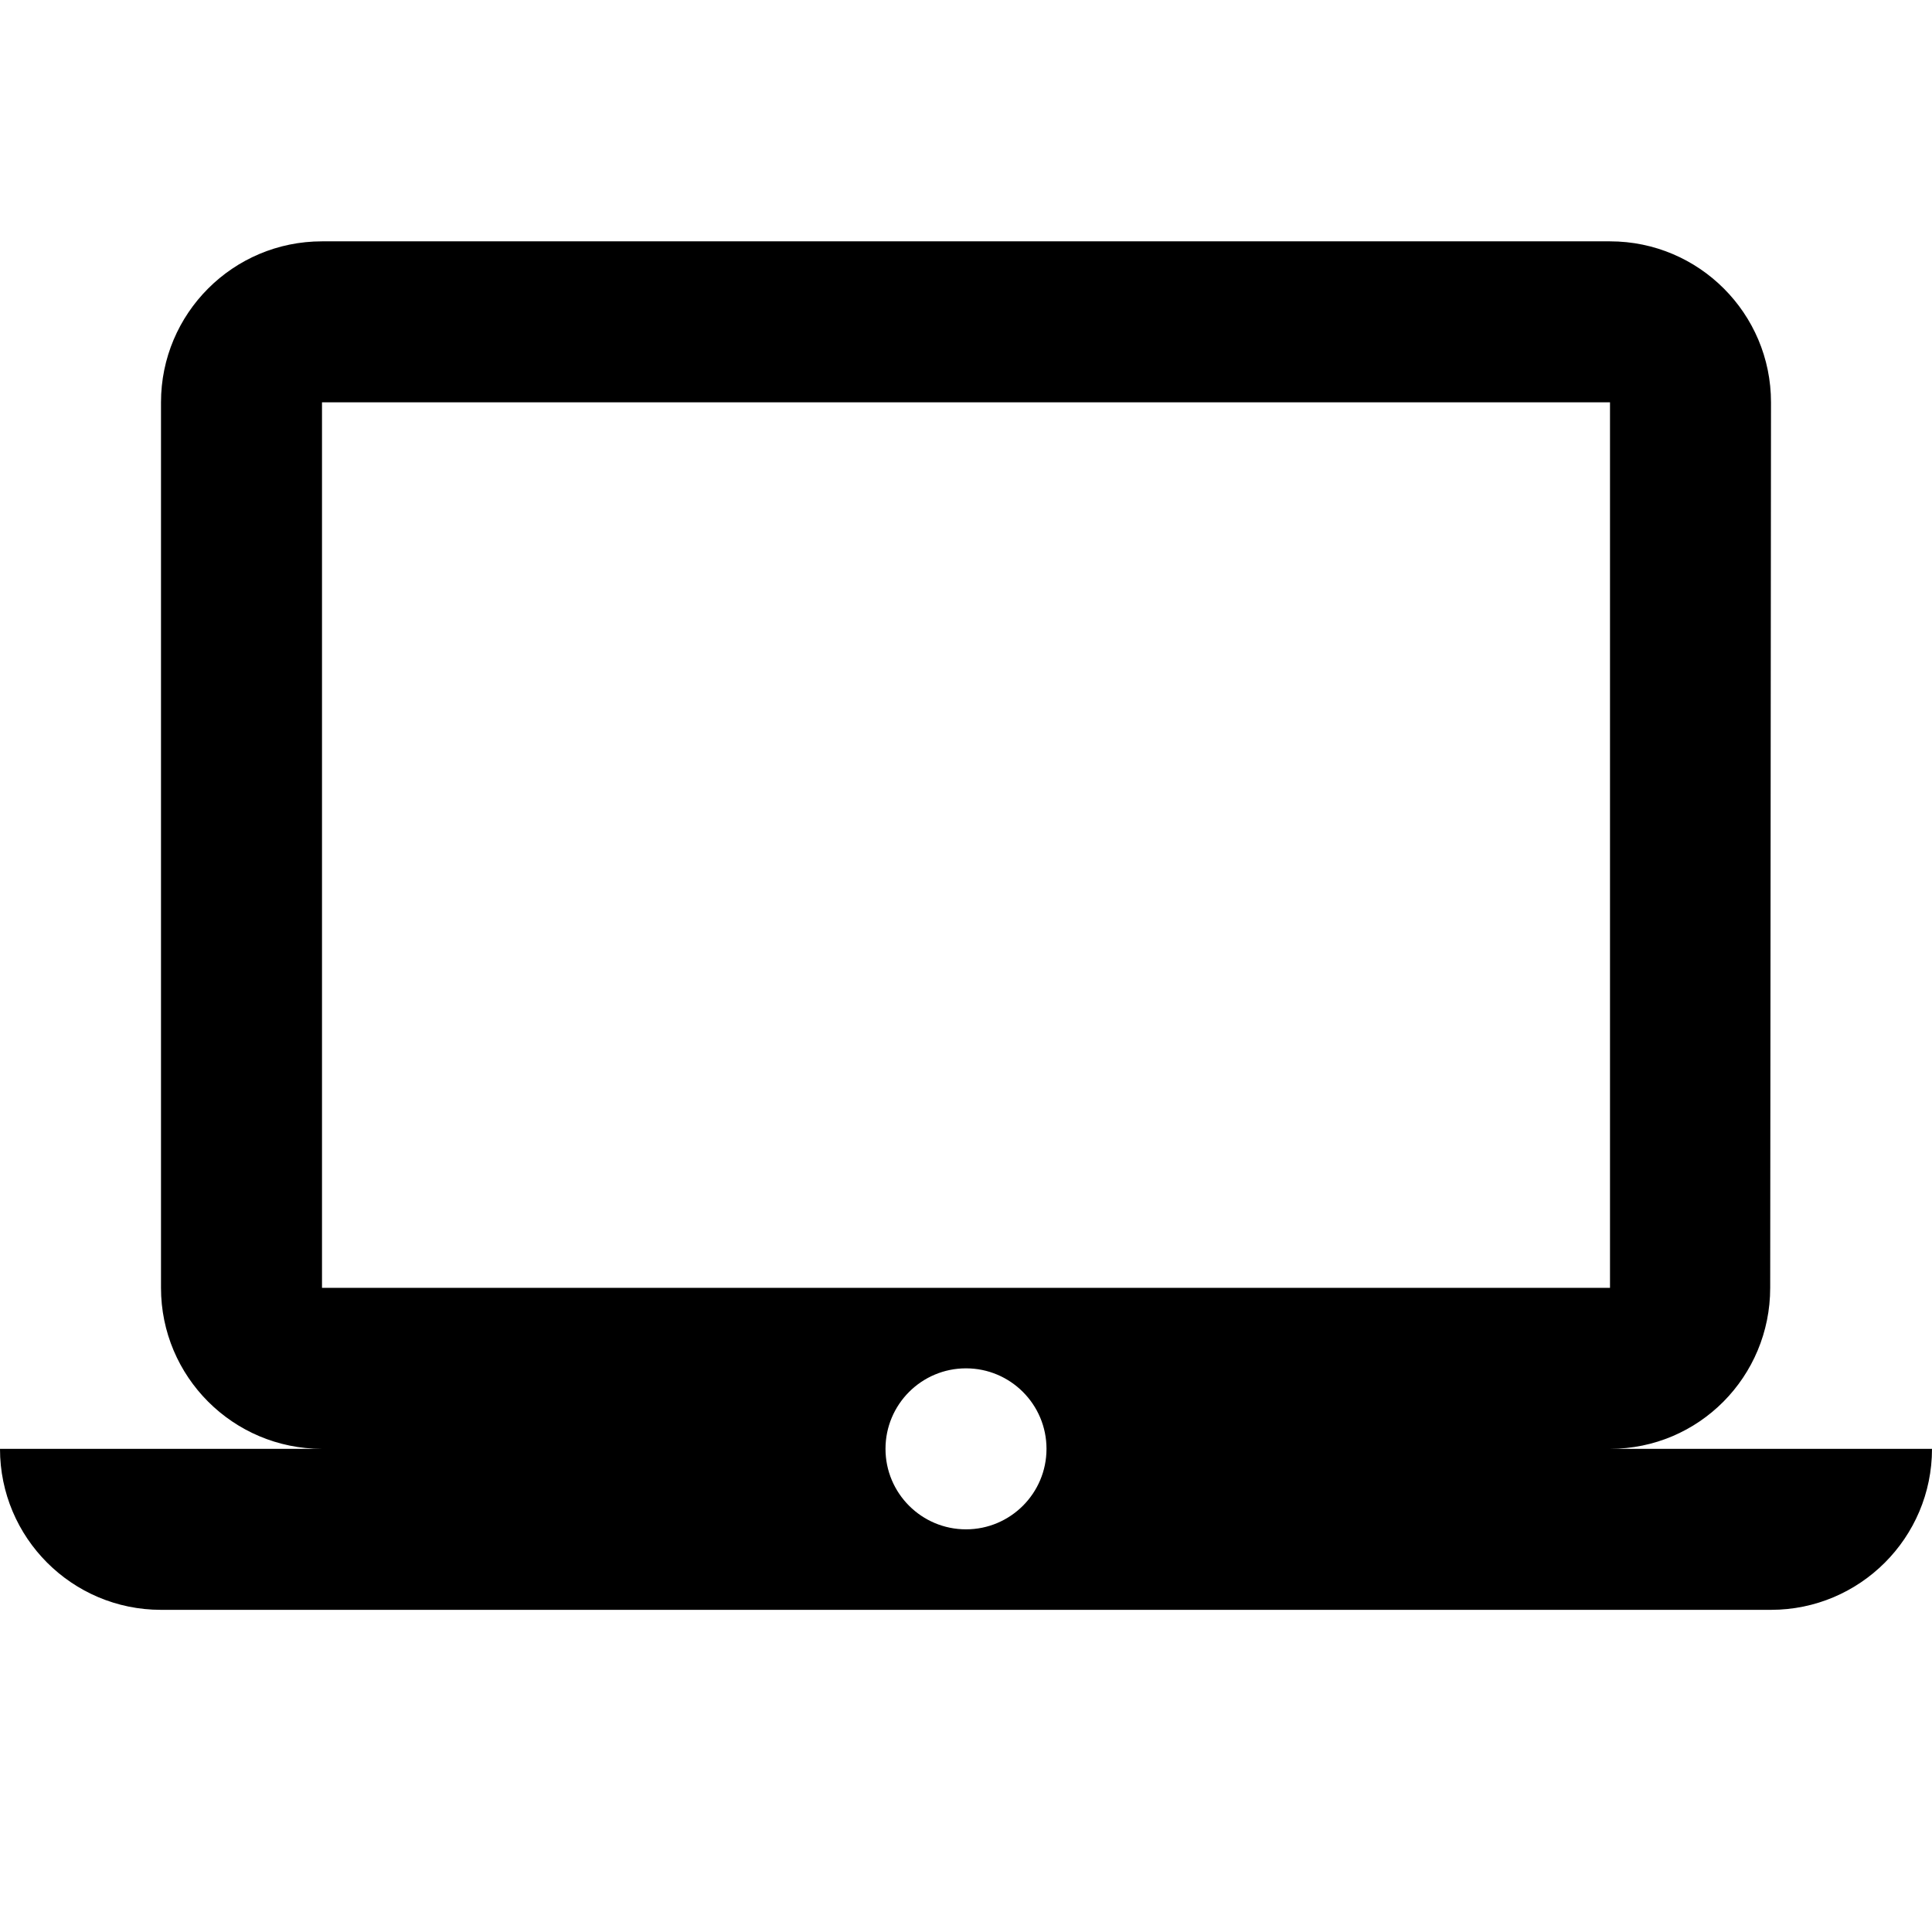
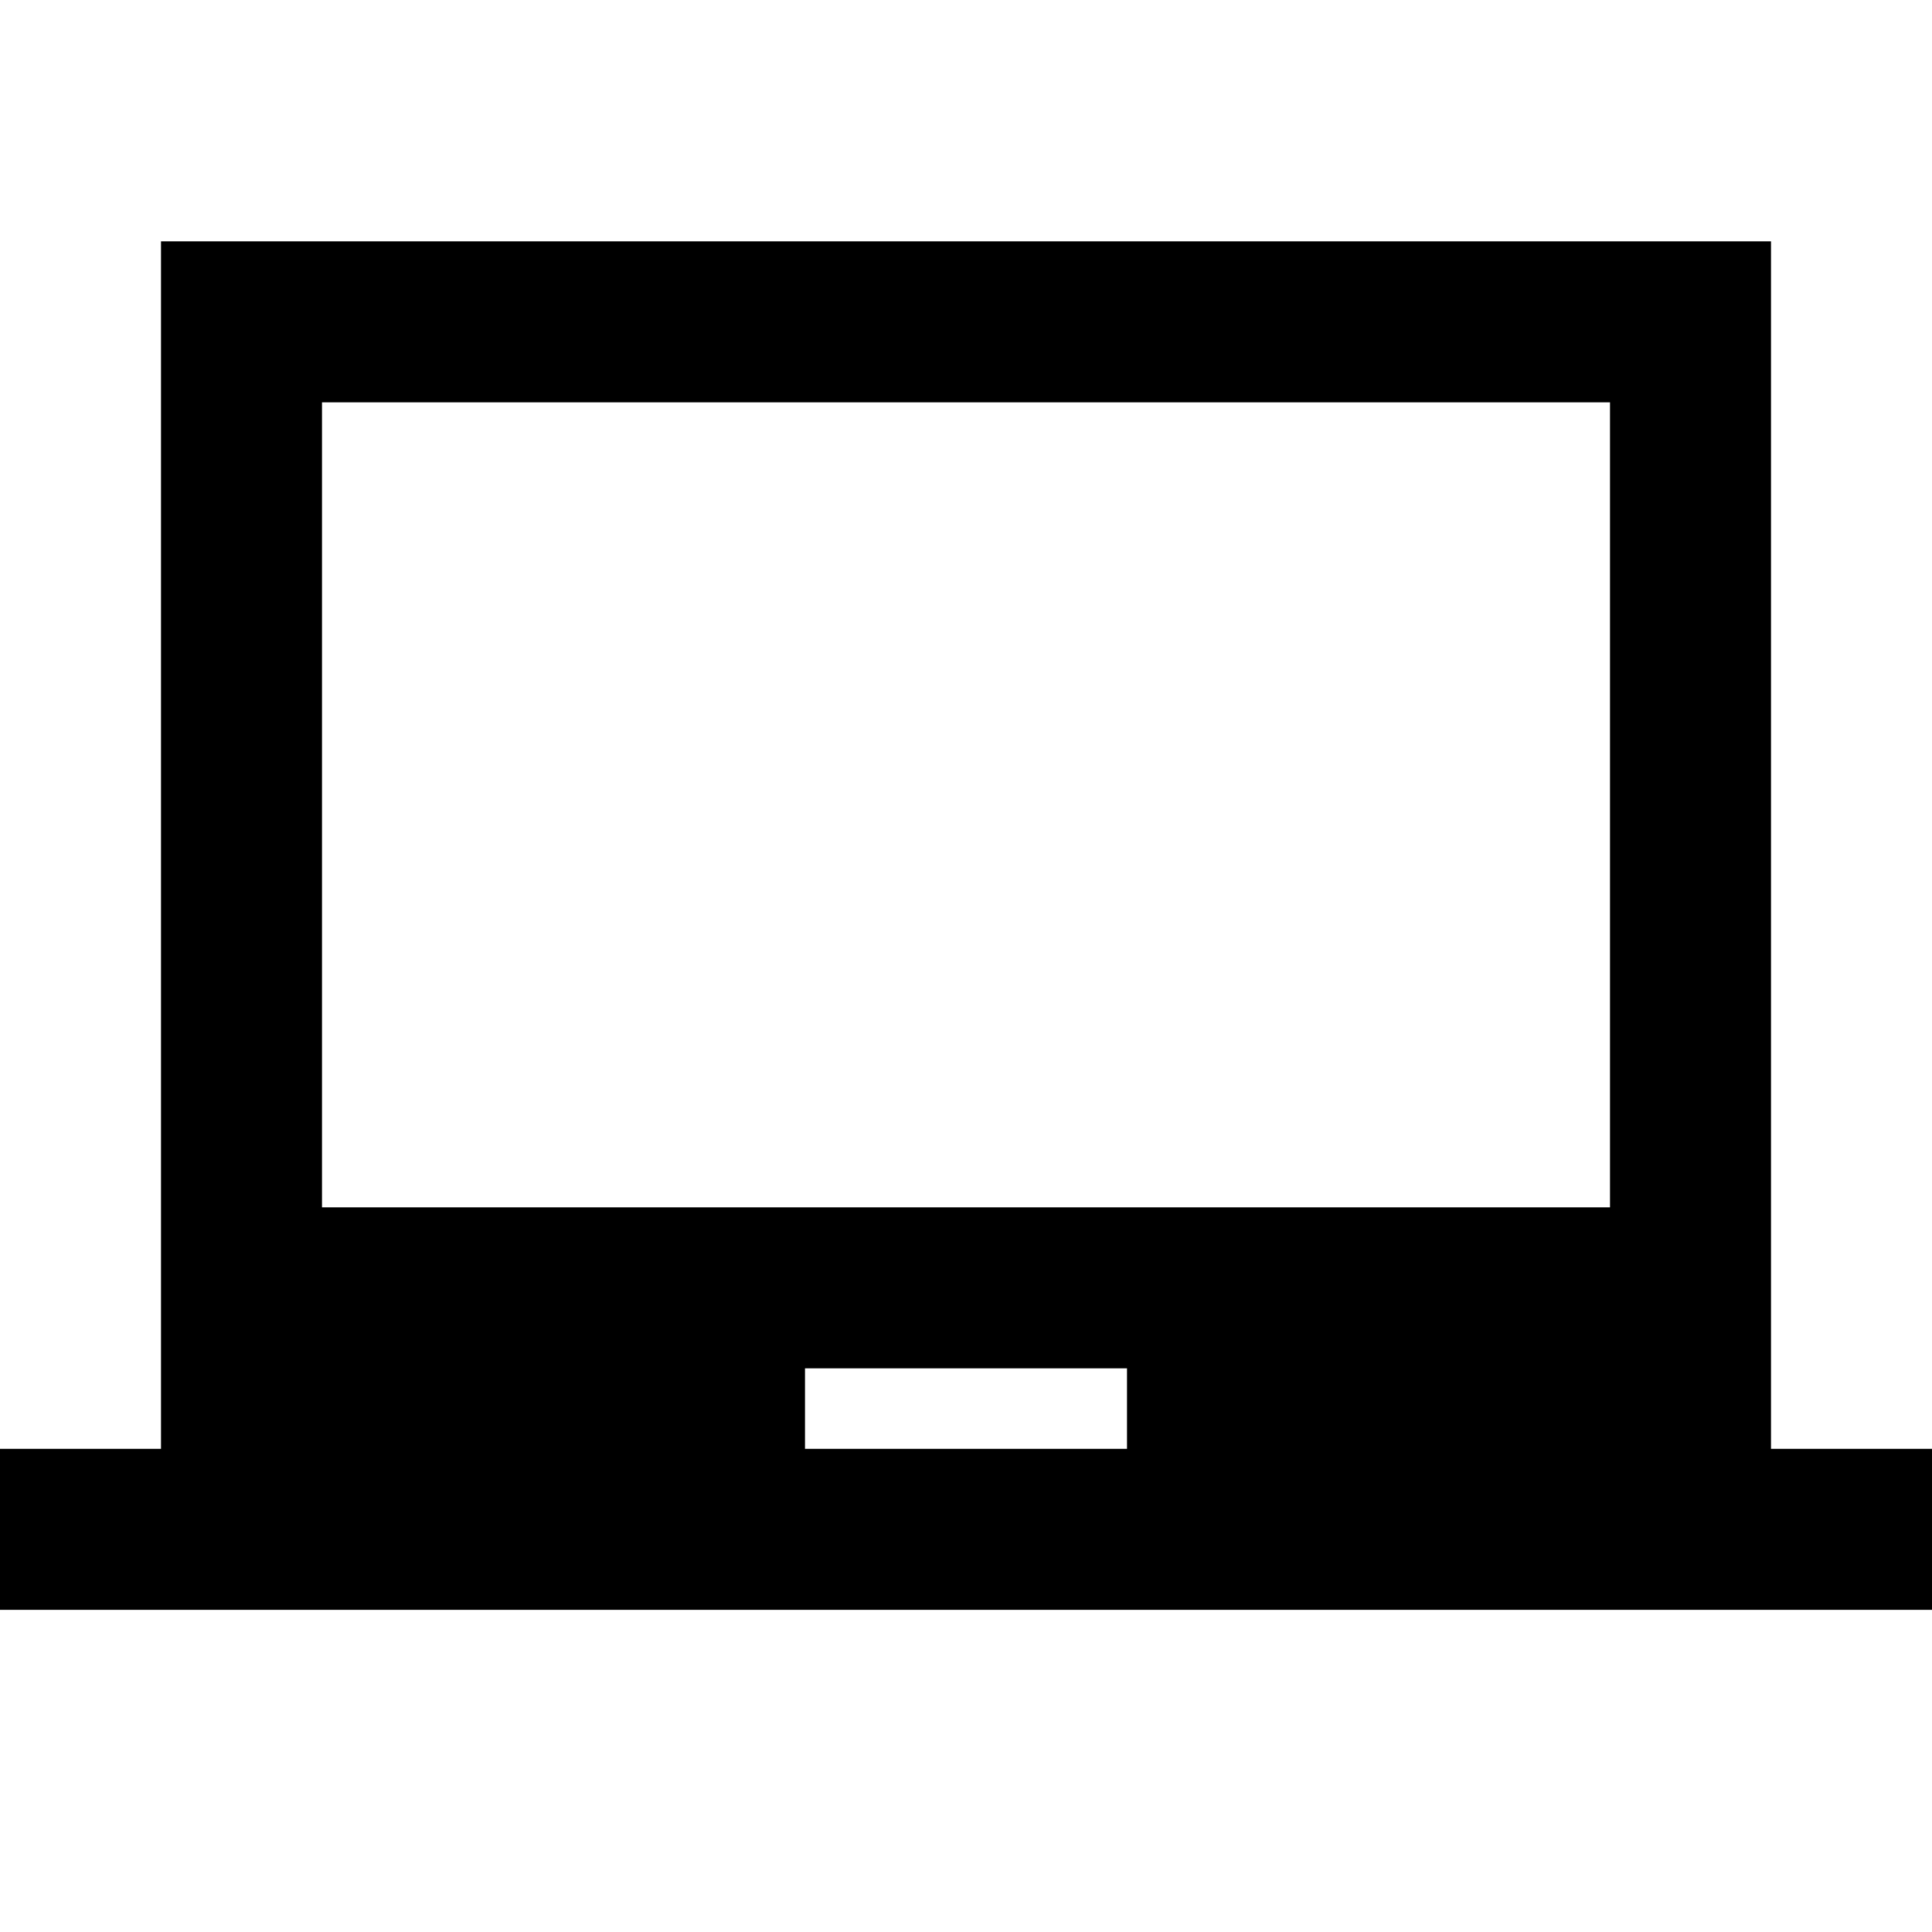
<svg xmlns="http://www.w3.org/2000/svg" version="1.1" baseProfile="full" width="24" height="24" viewBox="0 0 24.00 24.00" enable-background="new 0 0 24.00 24.00" xml:space="preserve">
-   <path fill="#000000" fill-opacity="1" stroke-width="0.2" stroke-linejoin="round" d="M 12,18.998C 11.448,18.998 11,18.55 11,17.998C 11,17.446 11.448,16.998 12,16.998C 12.552,16.998 13,17.446 13,17.998C 13,18.55 12.552,18.998 12,18.998 Z M 4,4.998L 20,4.998L 20,15.998L 4,15.998M 20,17.998C 21.104,17.998 21.99,17.102 21.99,15.998L 22,4.998C 22,3.894 21.104,2.998 20,2.998L 4,2.998C 2.895,2.998 2,3.894 2,4.998L 2,15.998C 2,17.102 2.895,17.998 4,17.998L -0,17.998C -0,19.102 0.895,19.998 2,19.998L 22,19.998C 23.104,19.998 24,19.102 24,17.998L 20,17.998 Z " />
+   <path fill="#000000" fill-opacity="1" stroke-width="0.2" stroke-linejoin="round" d="M 20,14.998L 4,14.998L 4,4.998L 20,4.998M 14,17.998L 10,17.998L 10,16.998L 14,16.998M 22,17.998L 22,2.998L 2,2.998L 2,17.998L -0,17.998L -0,19.998L 24,19.998L 24,17.998L 22,17.998 Z " />
</svg>
